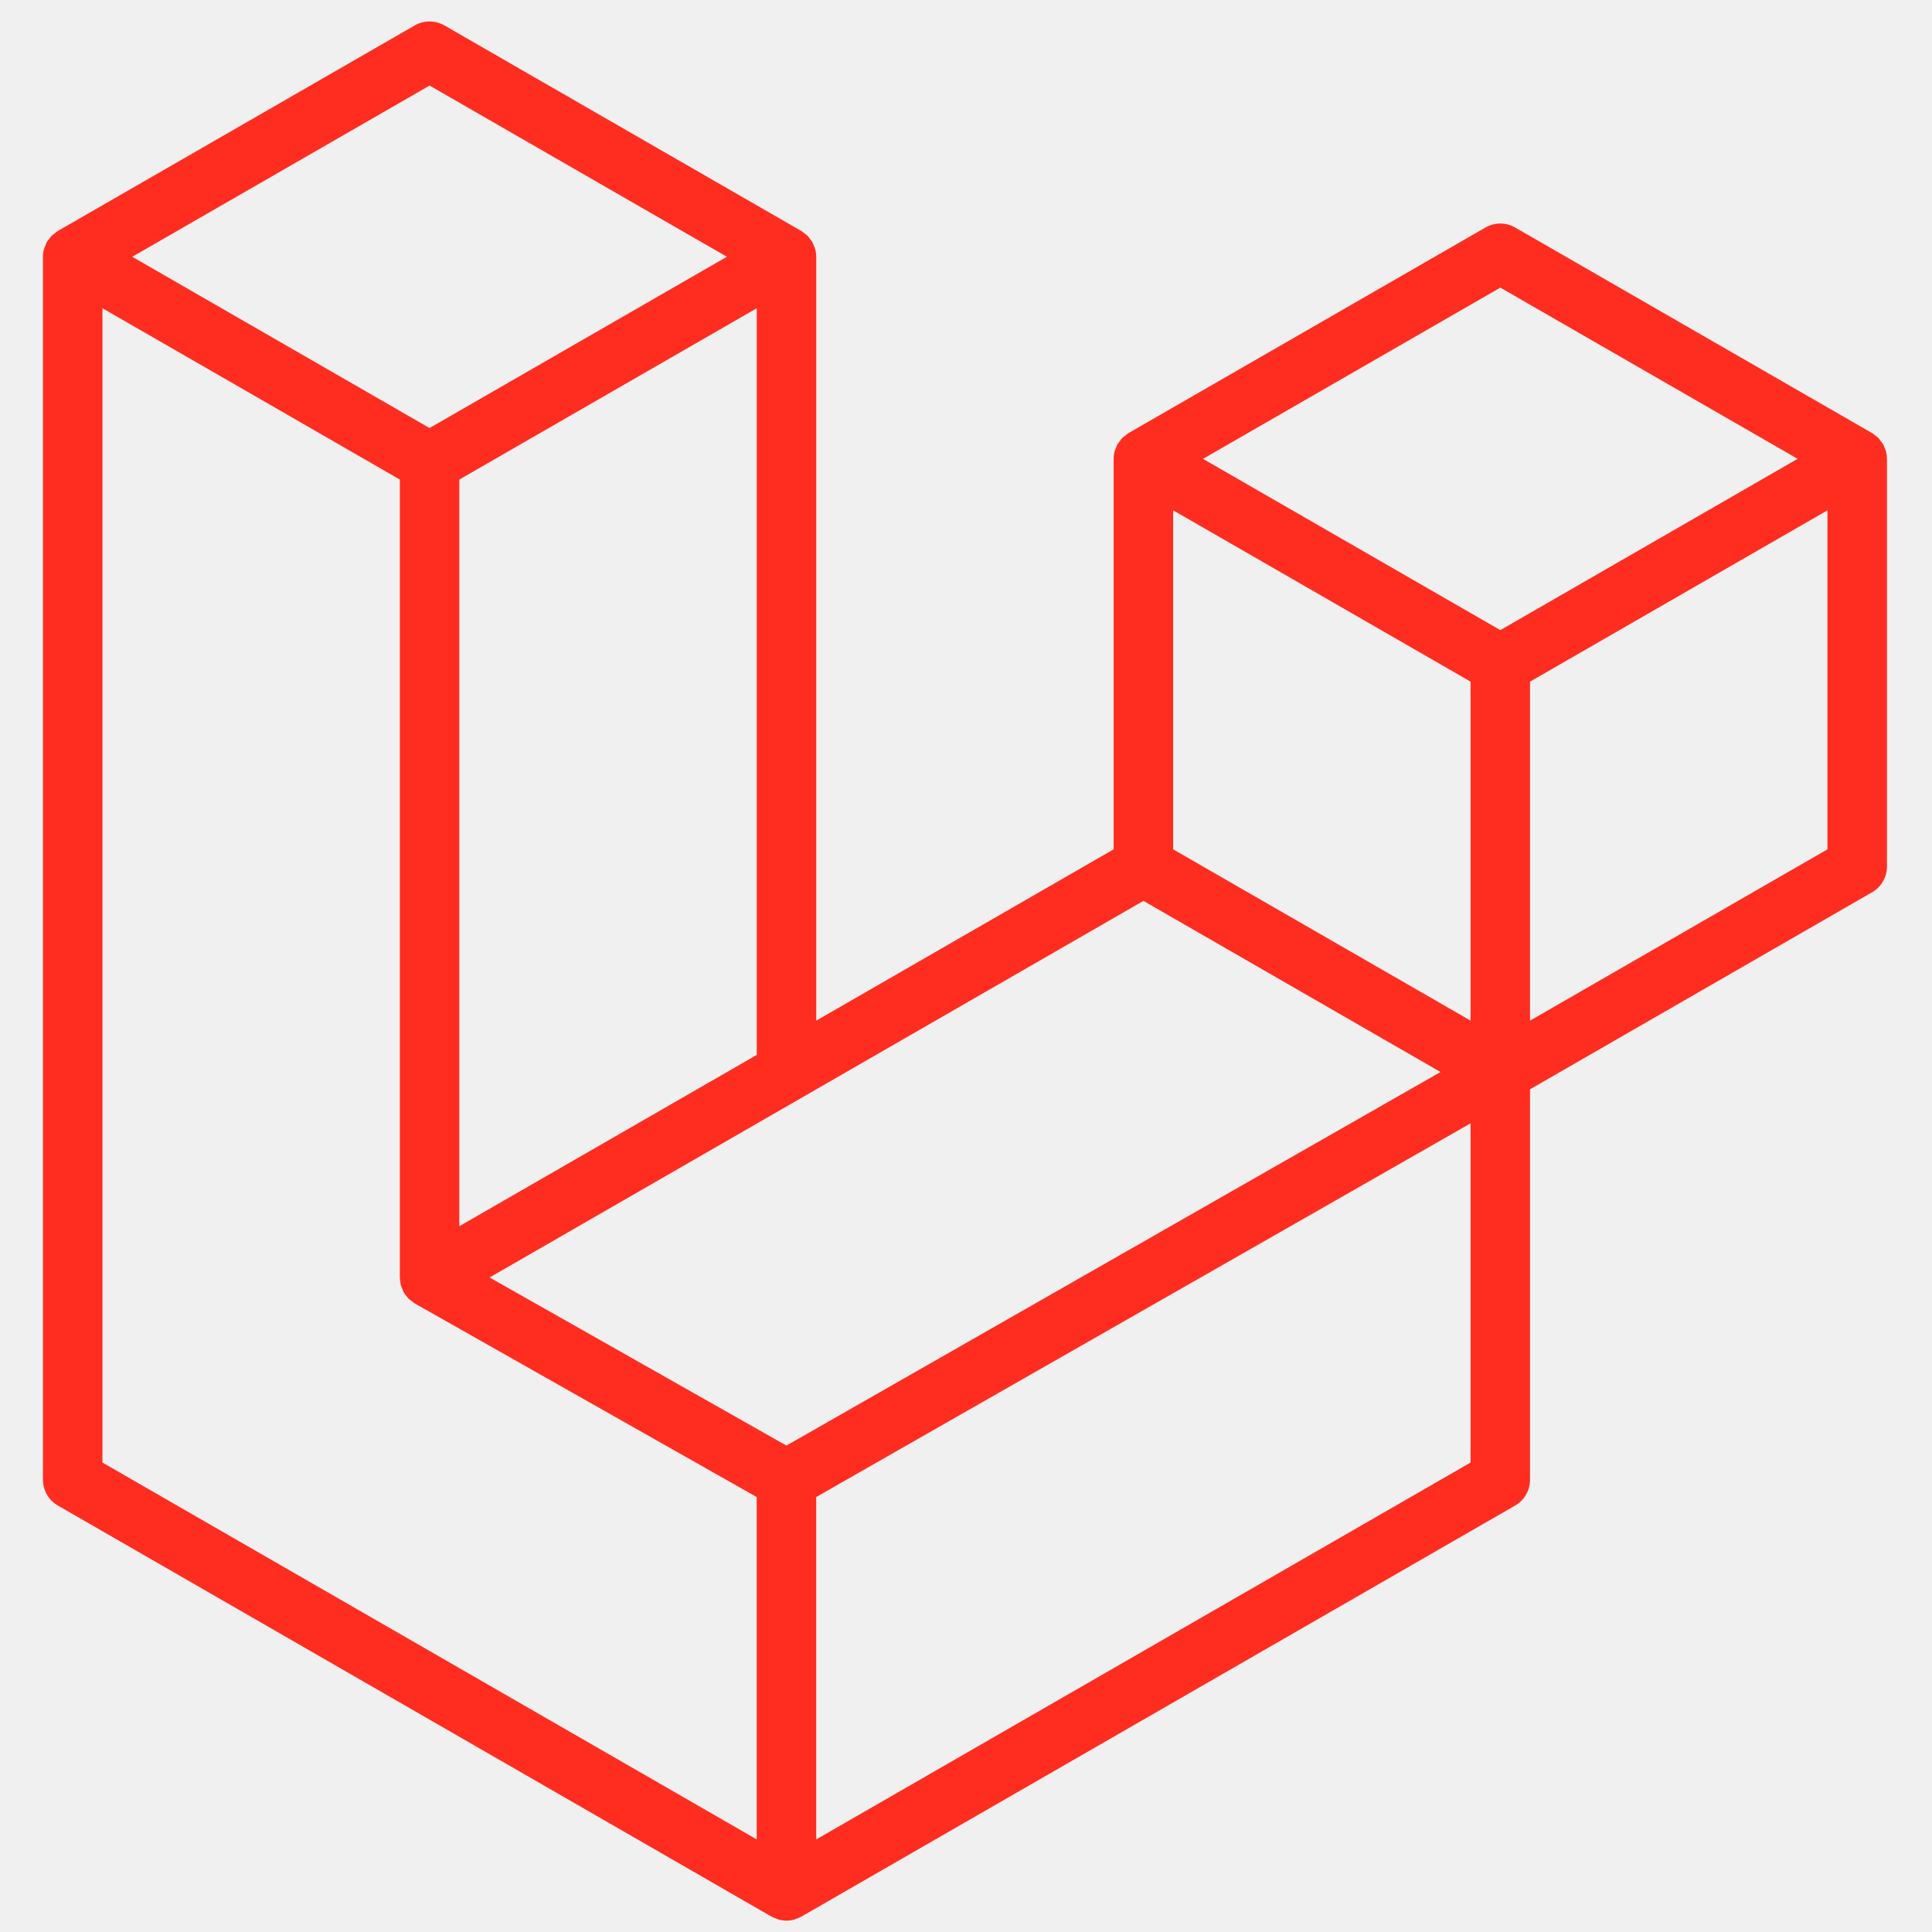
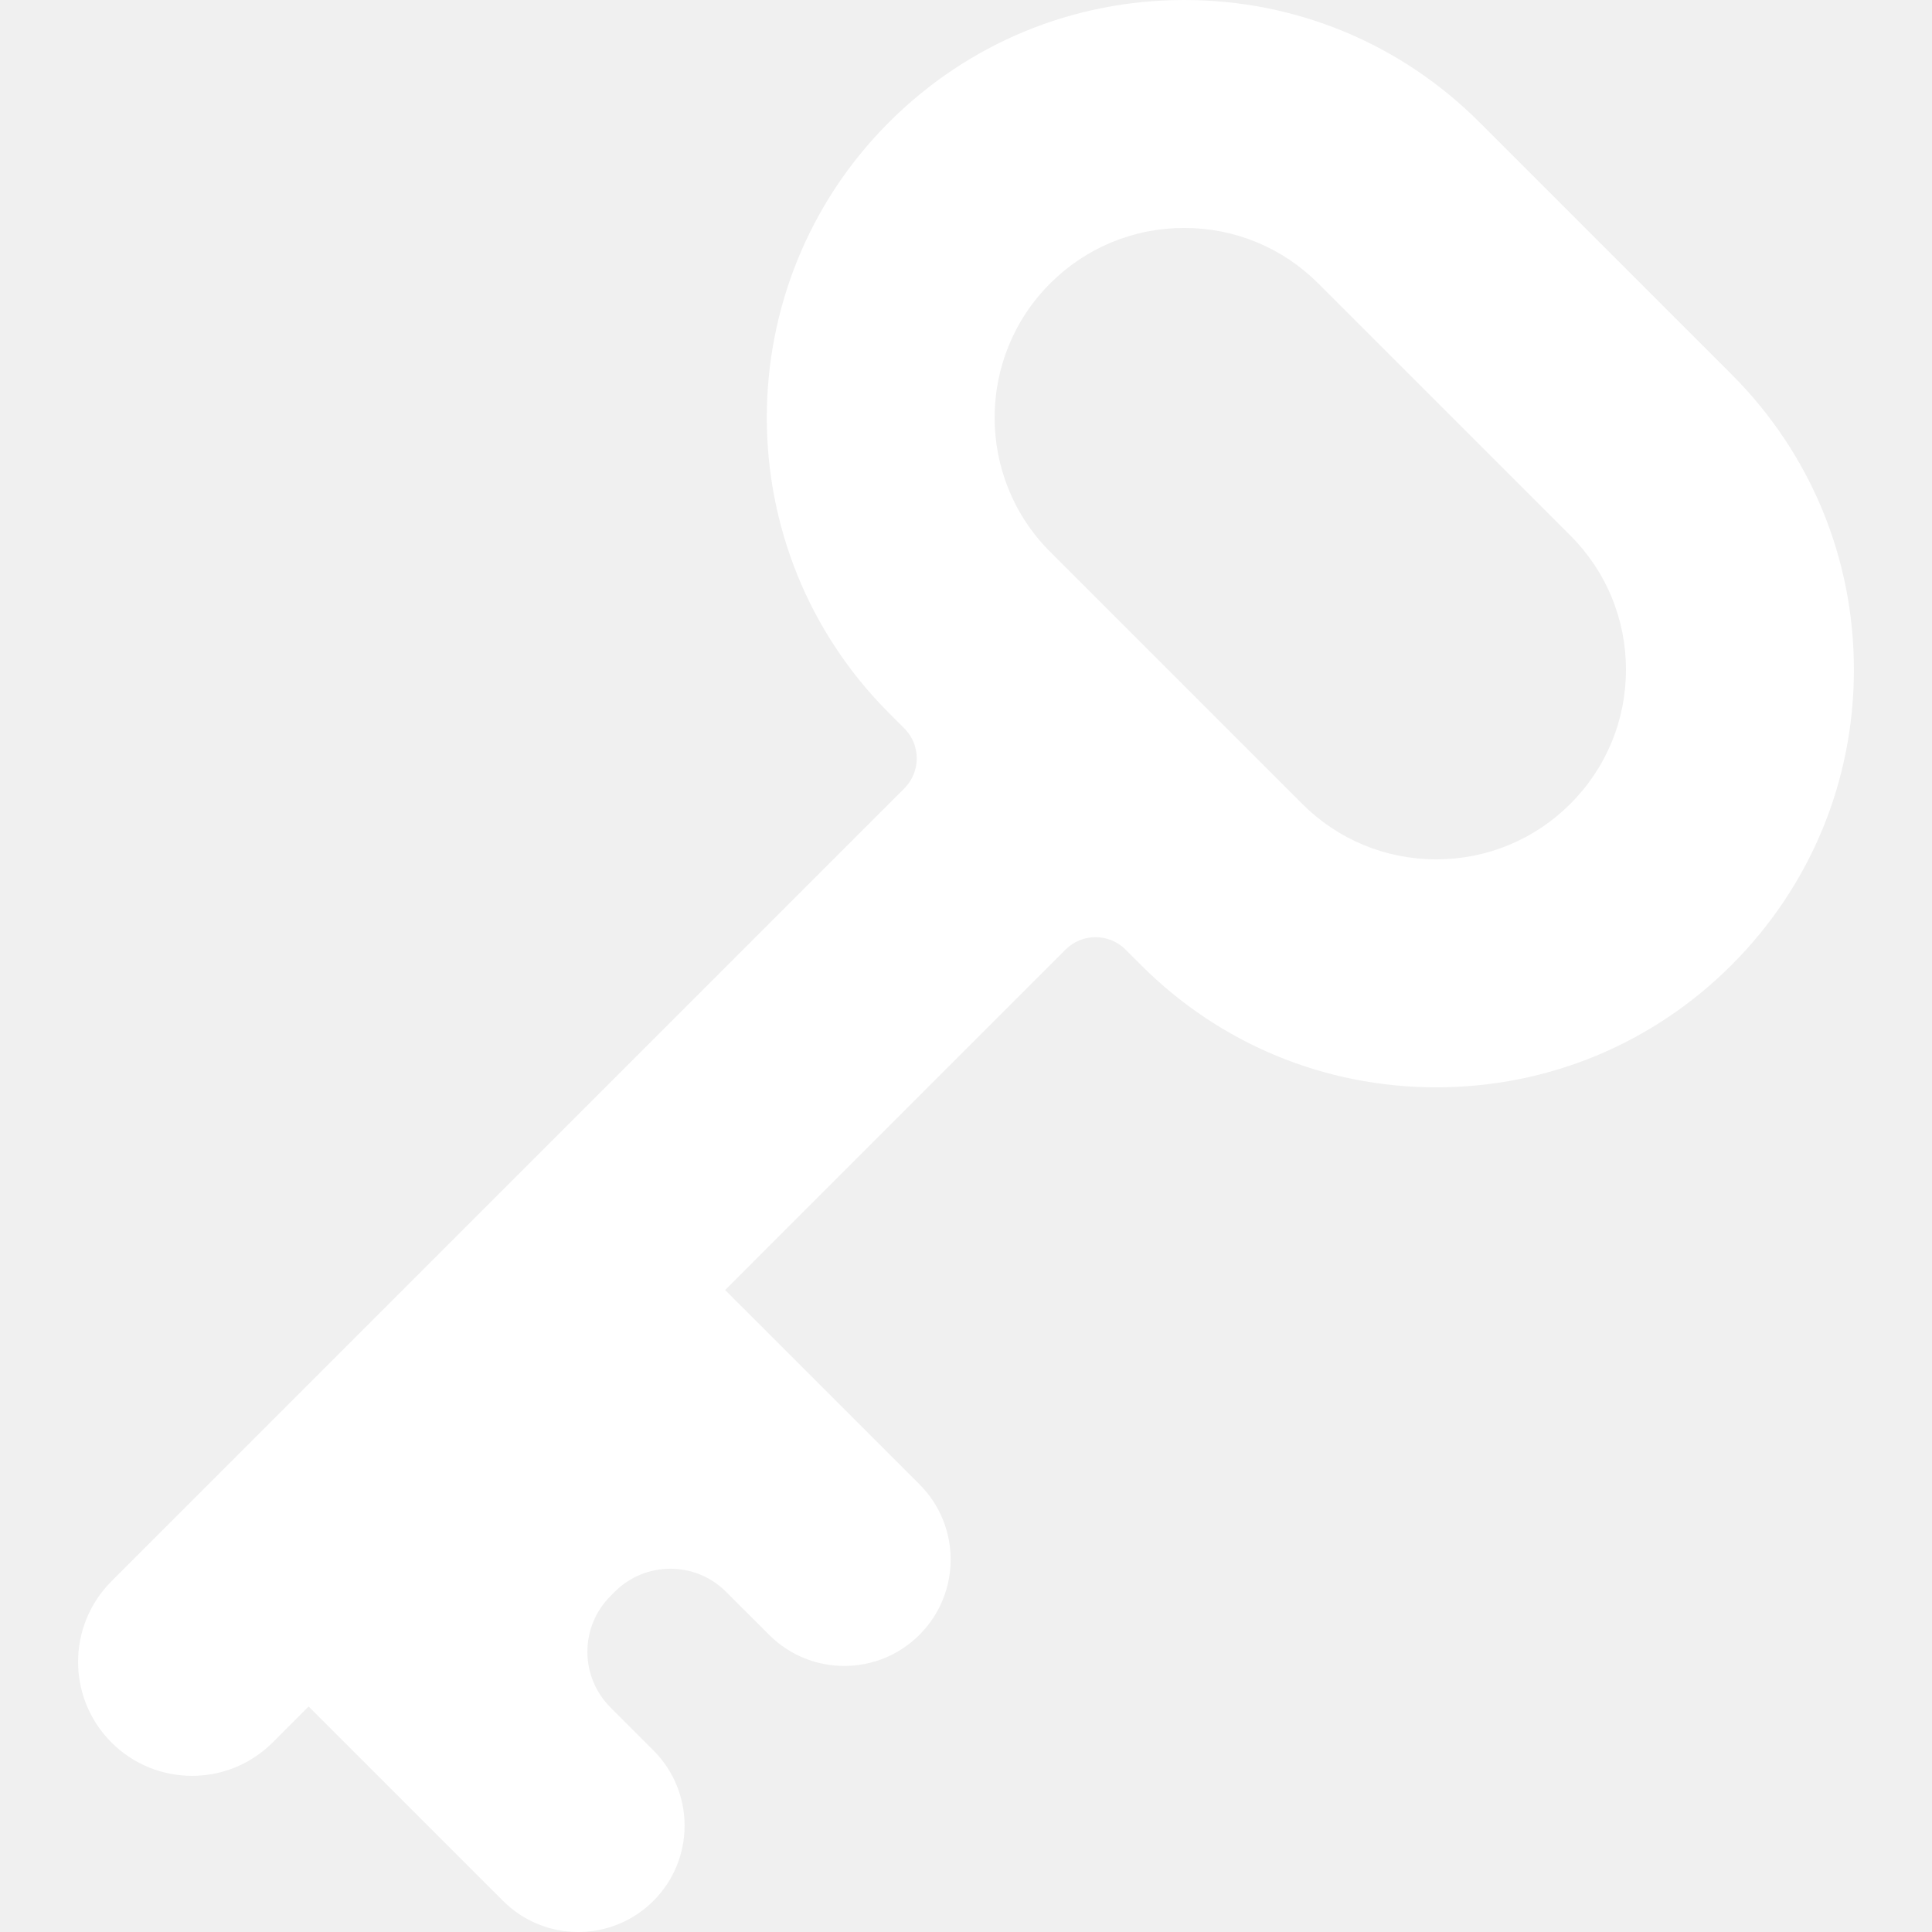
- <svg xmlns="http://www.w3.org/2000/svg" width="166" height="166" viewBox="0 0 166 166" fill="none">
-   <path fill-rule="evenodd" clip-rule="evenodd" d="M162.041 38.759C162.099 38.977 162.129 39.201 162.13 39.426V74.452C162.13 74.902 162.011 75.344 161.786 75.733C161.561 76.122 161.237 76.444 160.847 76.668L131.462 93.594V127.141C131.462 128.054 130.977 128.897 130.186 129.357L68.847 164.683C68.707 164.763 68.554 164.814 68.401 164.868C68.343 164.887 68.289 164.922 68.228 164.938C67.8 165.051 67.349 165.051 66.92 164.938C66.85 164.919 66.786 164.881 66.719 164.855C66.579 164.804 66.432 164.76 66.298 164.683L4.972 129.357C4.583 129.133 4.259 128.81 4.034 128.421C3.808 128.032 3.69 127.591 3.689 127.141L3.689 22.063C3.689 21.834 3.721 21.61 3.779 21.393C3.798 21.32 3.843 21.253 3.868 21.179C3.916 21.045 3.961 20.908 4.031 20.783C4.079 20.7 4.149 20.633 4.206 20.557C4.28 20.454 4.347 20.349 4.433 20.26C4.506 20.186 4.602 20.132 4.685 20.068C4.778 19.992 4.861 19.909 4.966 19.848L35.633 2.185C36.022 1.961 36.462 1.844 36.91 1.844C37.358 1.844 37.798 1.961 38.186 2.185L68.851 19.848H68.857C68.959 19.912 69.045 19.992 69.138 20.065C69.221 20.129 69.313 20.186 69.387 20.257C69.476 20.349 69.54 20.454 69.616 20.557C69.671 20.633 69.744 20.7 69.789 20.783C69.862 20.911 69.904 21.045 69.955 21.179C69.98 21.253 70.025 21.32 70.044 21.396C70.103 21.614 70.133 21.838 70.133 22.063V87.694L95.686 72.974V39.423C95.686 39.2 95.718 38.973 95.775 38.759C95.798 38.683 95.839 38.615 95.865 38.542C95.916 38.408 95.96 38.271 96.031 38.146C96.079 38.063 96.149 37.996 96.203 37.92C96.279 37.818 96.343 37.712 96.433 37.623C96.506 37.549 96.599 37.495 96.681 37.431C96.777 37.355 96.86 37.272 96.962 37.211L127.633 19.548C128.021 19.324 128.461 19.206 128.91 19.206C129.358 19.206 129.798 19.324 130.186 19.548L160.85 37.211C160.959 37.275 161.042 37.355 161.137 37.428C161.217 37.492 161.31 37.549 161.383 37.62C161.473 37.712 161.536 37.818 161.613 37.92C161.67 37.996 161.741 38.063 161.785 38.146C161.859 38.271 161.9 38.408 161.951 38.542C161.98 38.615 162.021 38.683 162.041 38.759ZM157.018 72.974V43.848L146.287 50.028L131.462 58.568V87.694L157.021 72.974H157.018ZM126.354 125.663V96.518L111.771 104.85L70.13 128.626V158.046L126.354 125.663ZM8.801 26.485V125.663L65.018 158.043V128.629L35.649 112L35.64 111.994L35.627 111.988C35.528 111.93 35.445 111.847 35.353 111.777C35.273 111.713 35.18 111.662 35.11 111.592L35.104 111.582C35.021 111.502 34.963 111.403 34.893 111.314C34.829 111.228 34.753 111.154 34.702 111.065L34.699 111.055C34.641 110.96 34.606 110.845 34.565 110.736C34.523 110.64 34.469 110.551 34.443 110.449C34.411 110.328 34.405 110.197 34.392 110.072C34.379 109.976 34.354 109.881 34.354 109.785V109.778V41.205L19.532 32.662L8.801 26.485ZM36.913 7.35L11.364 22.063L36.907 36.777L62.453 22.06L36.907 7.35H36.913ZM50.2 99.174L65.022 90.637V26.485L54.291 32.665L39.466 41.205V105.357L50.2 99.174ZM128.91 24.713L103.363 39.426L128.91 54.14L154.453 39.423L128.91 24.713ZM126.354 58.568L111.529 50.028L100.798 43.848V72.974L115.619 81.511L126.354 87.694V58.568ZM67.571 124.205L105.042 102.803L123.772 92.109L98.245 77.405L68.854 94.334L42.066 109.762L67.571 124.205Z" fill="#FF2D20" />
+ <svg xmlns="http://www.w3.org/2000/svg" fill="#ffffff" version="1.1" id="Layer_1" viewBox="796 796 200 200" enable-background="new 796 796 200 200" xml:space="preserve">
+   <g id="SVGRepo_bgCarrier" stroke-width="0" />
+   <g id="SVGRepo_tracerCarrier" stroke-linecap="round" stroke-linejoin="round" />
+   <g id="SVGRepo_iconCarrier">
+     <path d="M975.253,834.755l-26.093-26.092C940.994,800.497,930.138,796,918.591,796c-11.549,0-22.405,4.498-30.571,12.664 c-16.855,16.855-16.856,44.282,0,61.14l1.594,1.594c1.717,1.718,1.717,4.502,0,6.22l-82.075,82.074 c-4.608,4.609-4.608,12.078,0,16.688c2.304,2.303,5.323,3.455,8.343,3.455c3.02,0,6.04-1.152,8.343-3.455l3.724-3.725l20.121,20.119 c4.301,4.303,11.272,4.303,15.573,0c4.301-4.299,4.301-11.271,0-15.572l-4.451-4.451c-1.528-1.527-2.387-3.6-2.387-5.762 s0.858-4.234,2.387-5.762l0.446-0.445c3.182-3.184,8.341-3.184,11.522,0l4.452,4.449c4.301,4.303,11.273,4.303,15.574,0 c4.301-4.299,4.3-11.273,0-15.572l-20.121-20.119l35.234-35.236c1.718-1.718,4.503-1.718,6.221,0l1.592,1.593 c8.166,8.165,19.022,12.663,30.569,12.663s22.404-4.498,30.569-12.663c8.167-8.167,12.666-19.024,12.666-30.572 C987.915,853.777,983.418,842.92,975.253,834.755z M958.567,879.209c-3.711,3.709-8.641,5.751-13.886,5.751 s-10.175-2.042-13.884-5.751l-26.092-26.092c-7.656-7.656-7.656-20.112,0-27.768c3.708-3.709,8.64-5.752,13.885-5.752 s10.175,2.042,13.884,5.751l26.093,26.092c3.708,3.709,5.752,8.64,5.752,13.884S962.275,875.5,958.567,879.209z" />
+   </g>
</svg>
